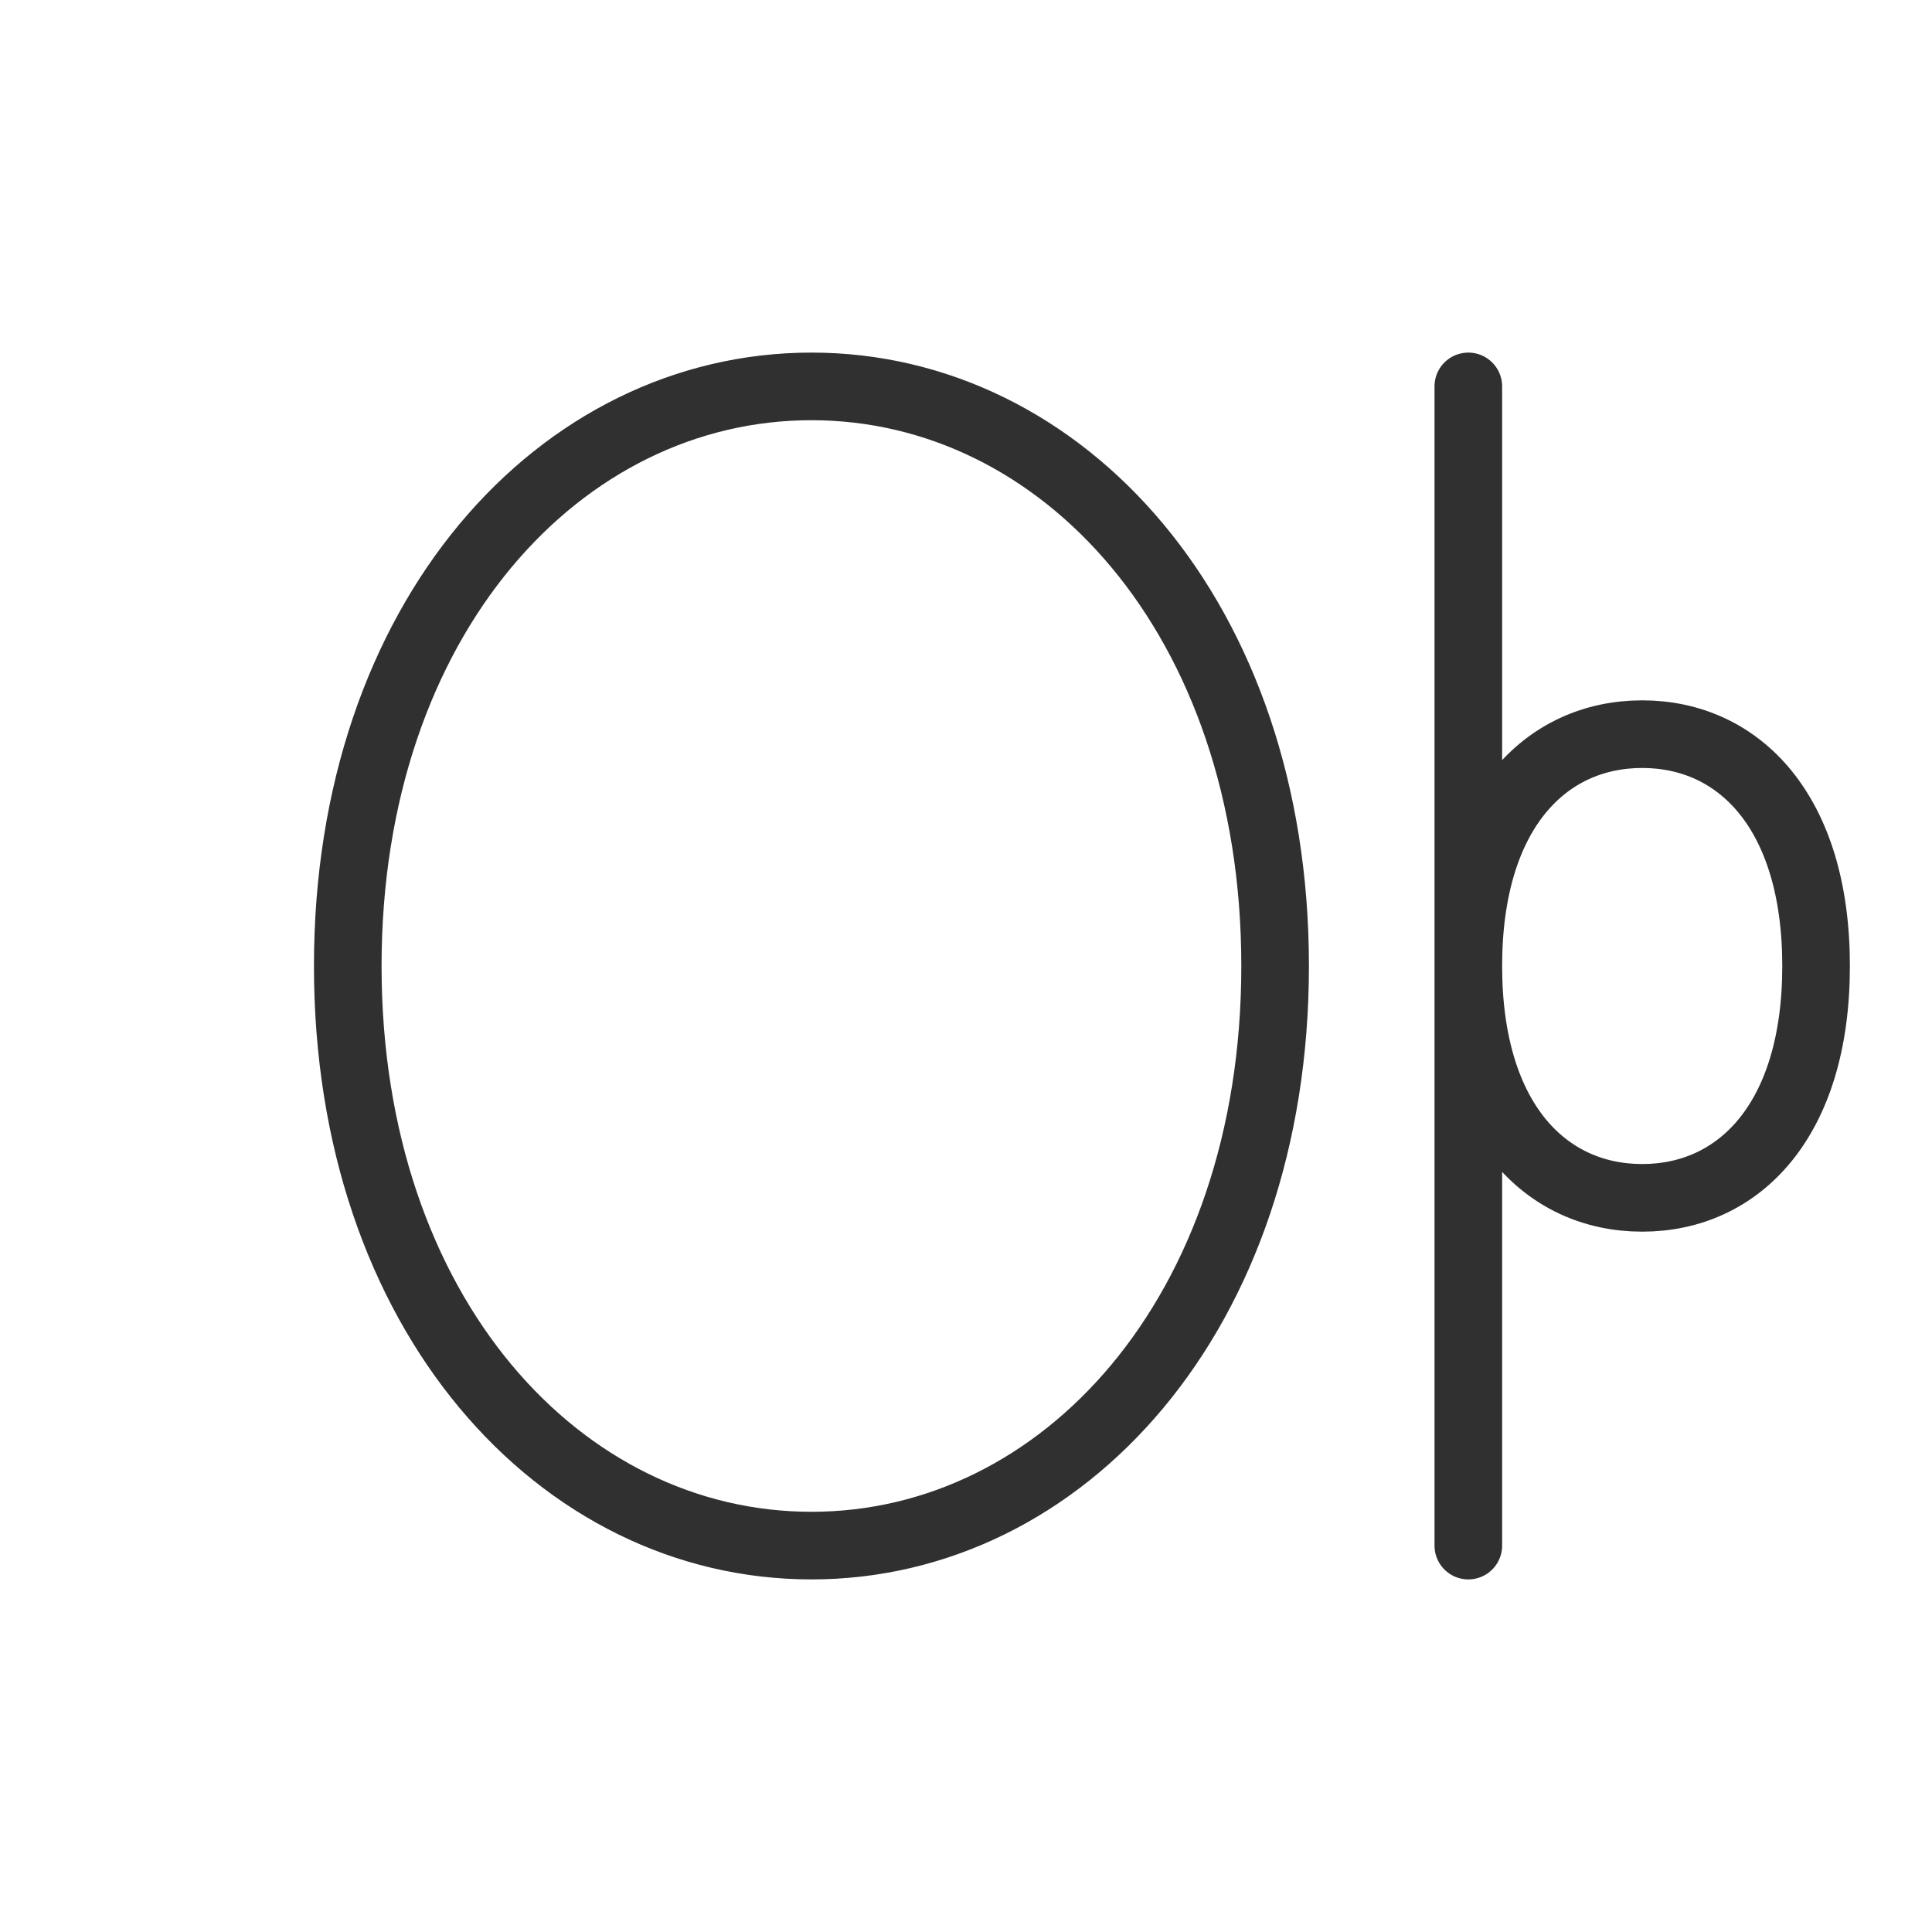
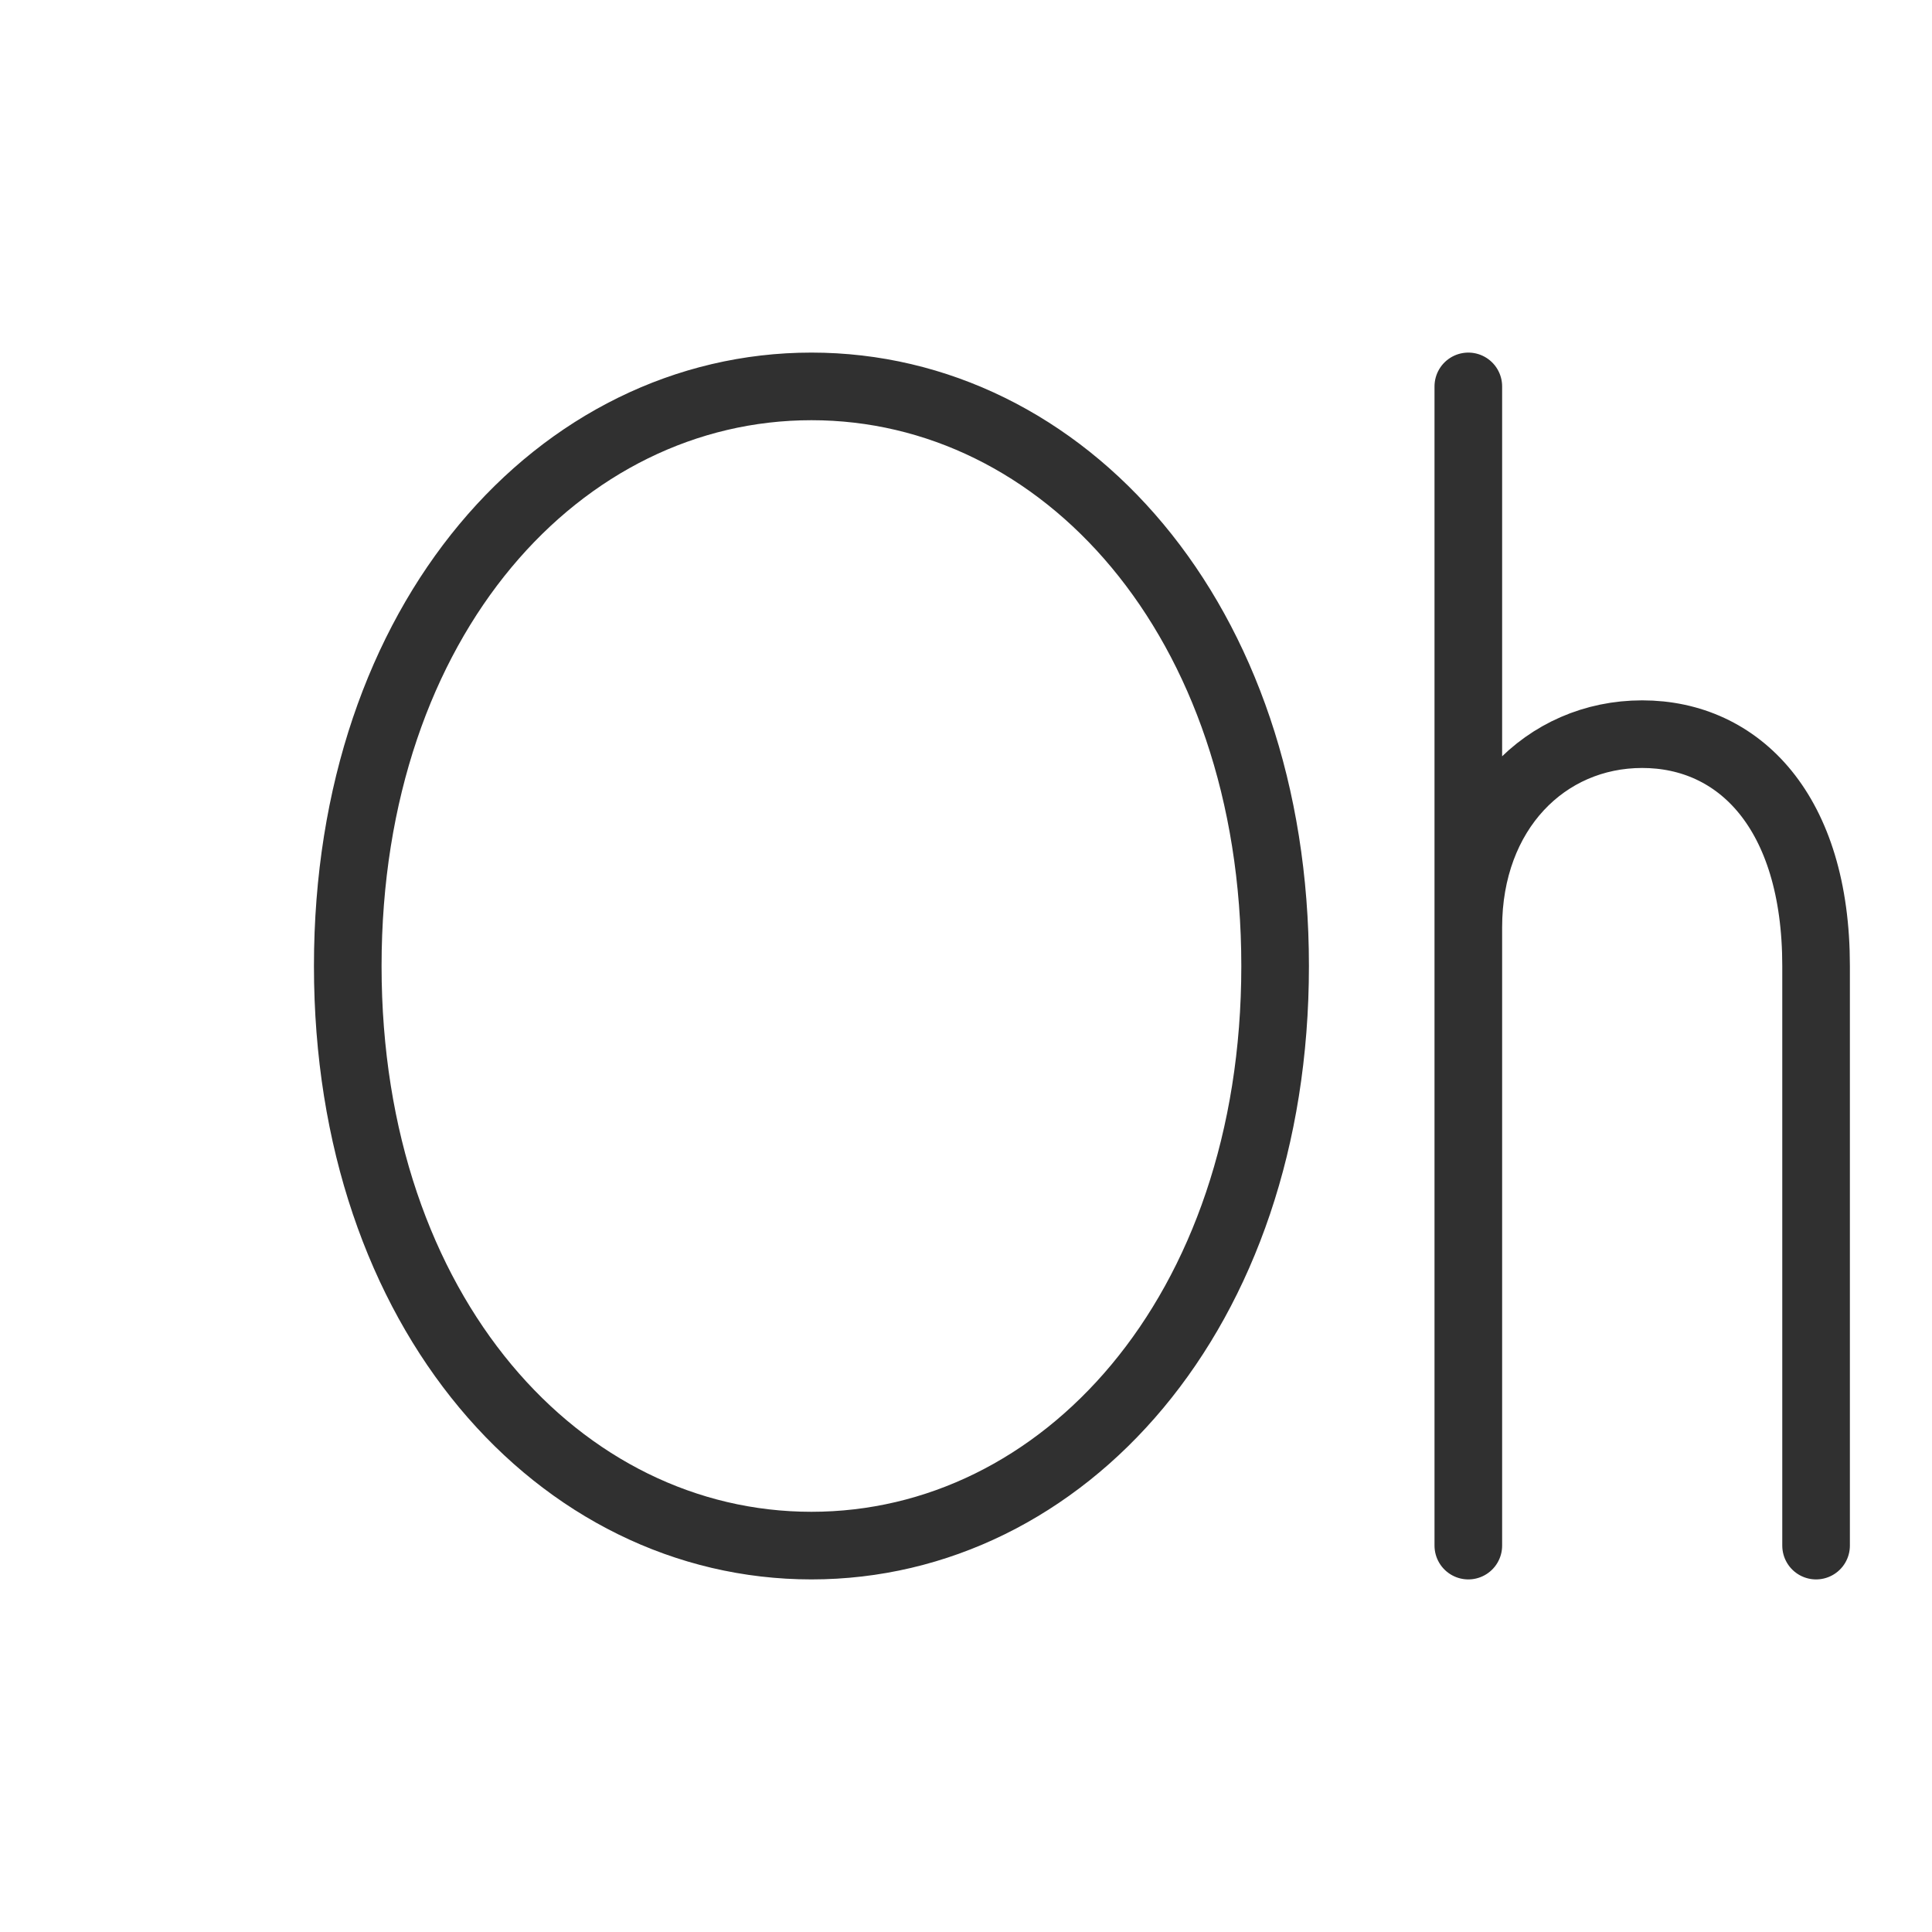
<svg xmlns="http://www.w3.org/2000/svg" width="100" height="100" fill="none" viewBox="0 0 100 100">
  <style>@keyframes grow{0%{stroke-dashoffset:1px;stroke-dasharray:0 350px;opacity:0}10%{opacity:1;transform:translate(0,1%)}20%{transform:translate(0,0)}40%,85%{stroke-dasharray:350px 0}95%{stroke-dasharray:0 350px}}@media (prefers-reduced-motion){path{animation:none!important;stroke-dasharray:unset!important}}path{stroke-dashoffset:1px;stroke-dasharray:350px 0;animation:grow 10s ease forwards infinite;transform-origin:center;stroke:#303030;animation-delay:0s}@media (prefers-color-scheme:dark){path{stroke:#fdfdfd}}</style>
-   <path stroke="#000" stroke-linecap="round" stroke-linejoin="round" stroke-width="3.5" d="M18 50C18 32 29 20 42 20C55 20 66 32 66 50C66 68 55 80 42 80C29 80 18 68 18 50M76 20L76 80M76 50C76 42 80 38 85 38C90 38 94 42 94 50C94 58 90 62 85 62C80 62 76 58 76 50" />
+   <path stroke="#000" stroke-linecap="round" stroke-linejoin="round" stroke-width="3.5" d="M18 50C18 32 29 20 42 20C55 20 66 32 66 50C66 68 55 80 42 80C29 80 18 68 18 50M76 20L76 80M76 48C76 42 80 38 85 38C90 38 94 42 94 50C94 58 94 80 94 80" />
</svg>
